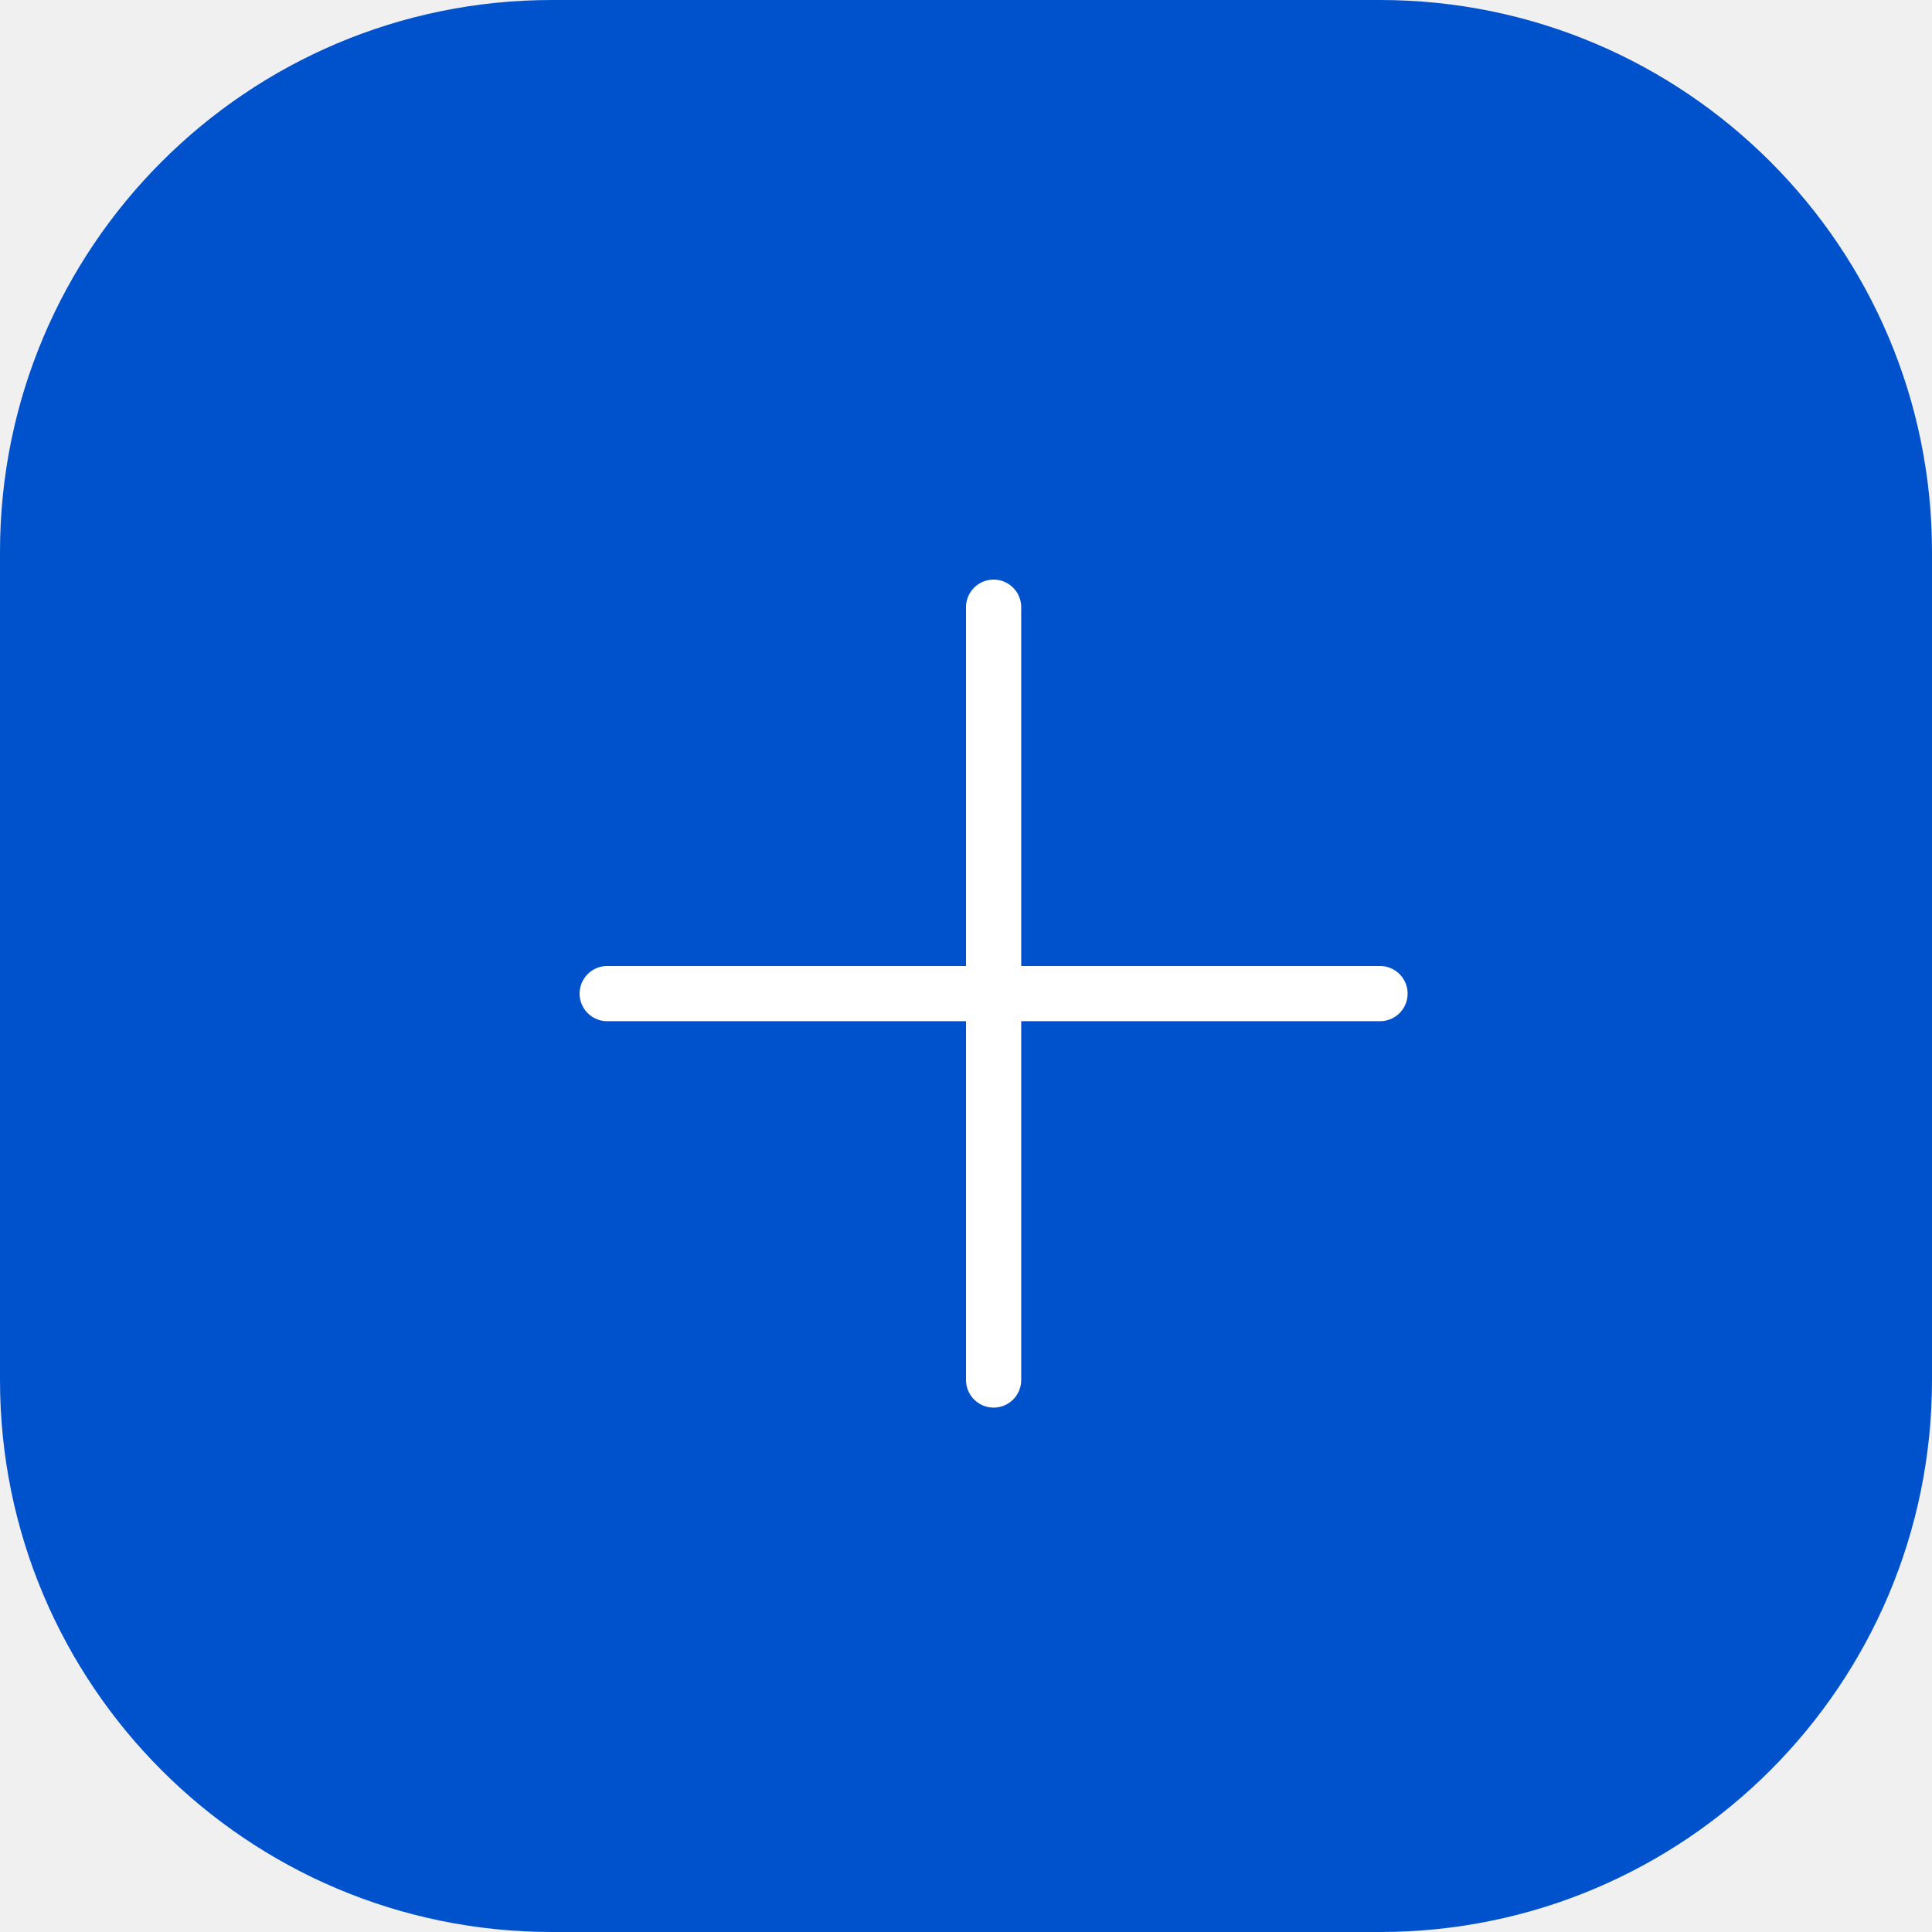
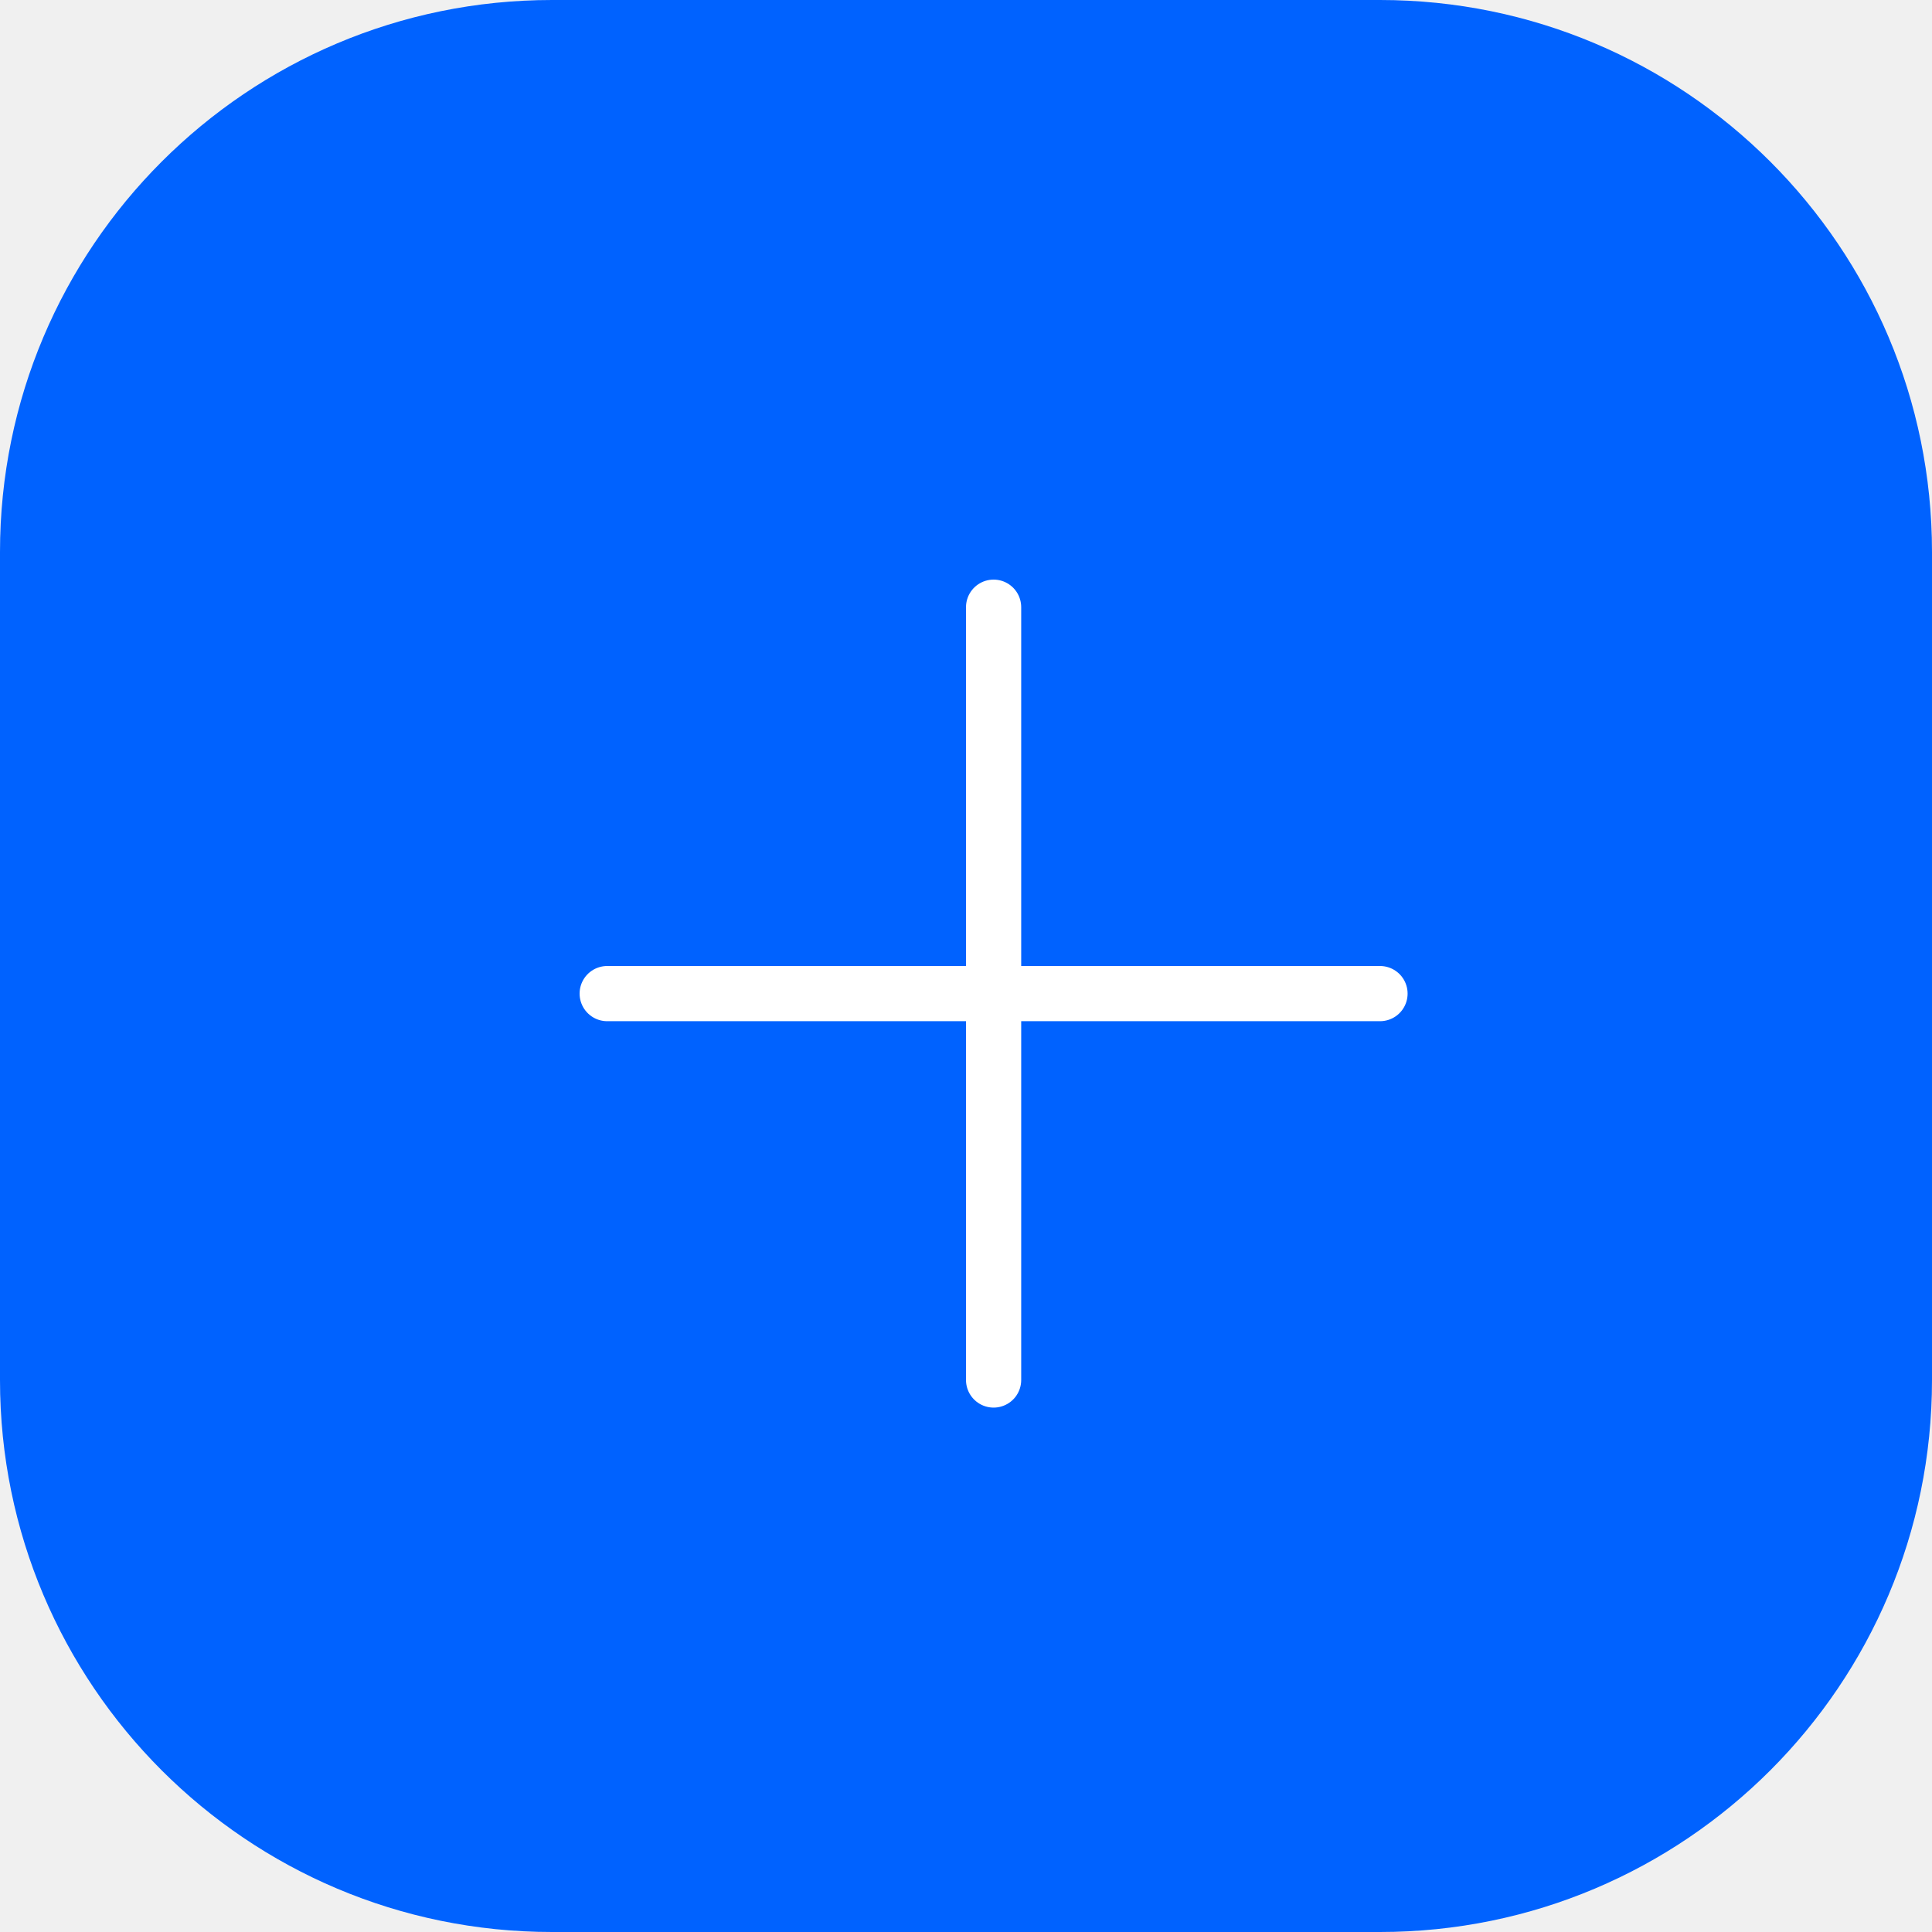
<svg xmlns="http://www.w3.org/2000/svg" width="35" height="35" viewBox="0 0 35 35">
  <g id="Group_11984" data-name="Group 11984" transform="translate(9604 -2942)">
-     <rect id="Rectangle_1758" data-name="Rectangle 1758" width="35" height="35" rx="10" transform="translate(-9569 2942) rotate(90)" fill="#0052cc" />
+     <rect id="Rectangle_1758" data-name="Rectangle 1758" width="35" height="35" rx="10" transform="translate(-9569 2942) rotate(90)" fill="#0062ff" />
    <g id="Group_11982" data-name="Group 11982" transform="translate(-9960.5 2291.5)">
      <line id="Line_9" data-name="Line 9" x2="14" transform="translate(367.5 668.5)" fill="none" stroke="#fff" stroke-linecap="round" stroke-width="1" />
      <line id="Line_10" data-name="Line 10" x2="14" transform="translate(374.5 661.5) rotate(90)" fill="none" stroke="#fff" stroke-linecap="round" stroke-width="1" />
    </g>
  </g>
</svg>
